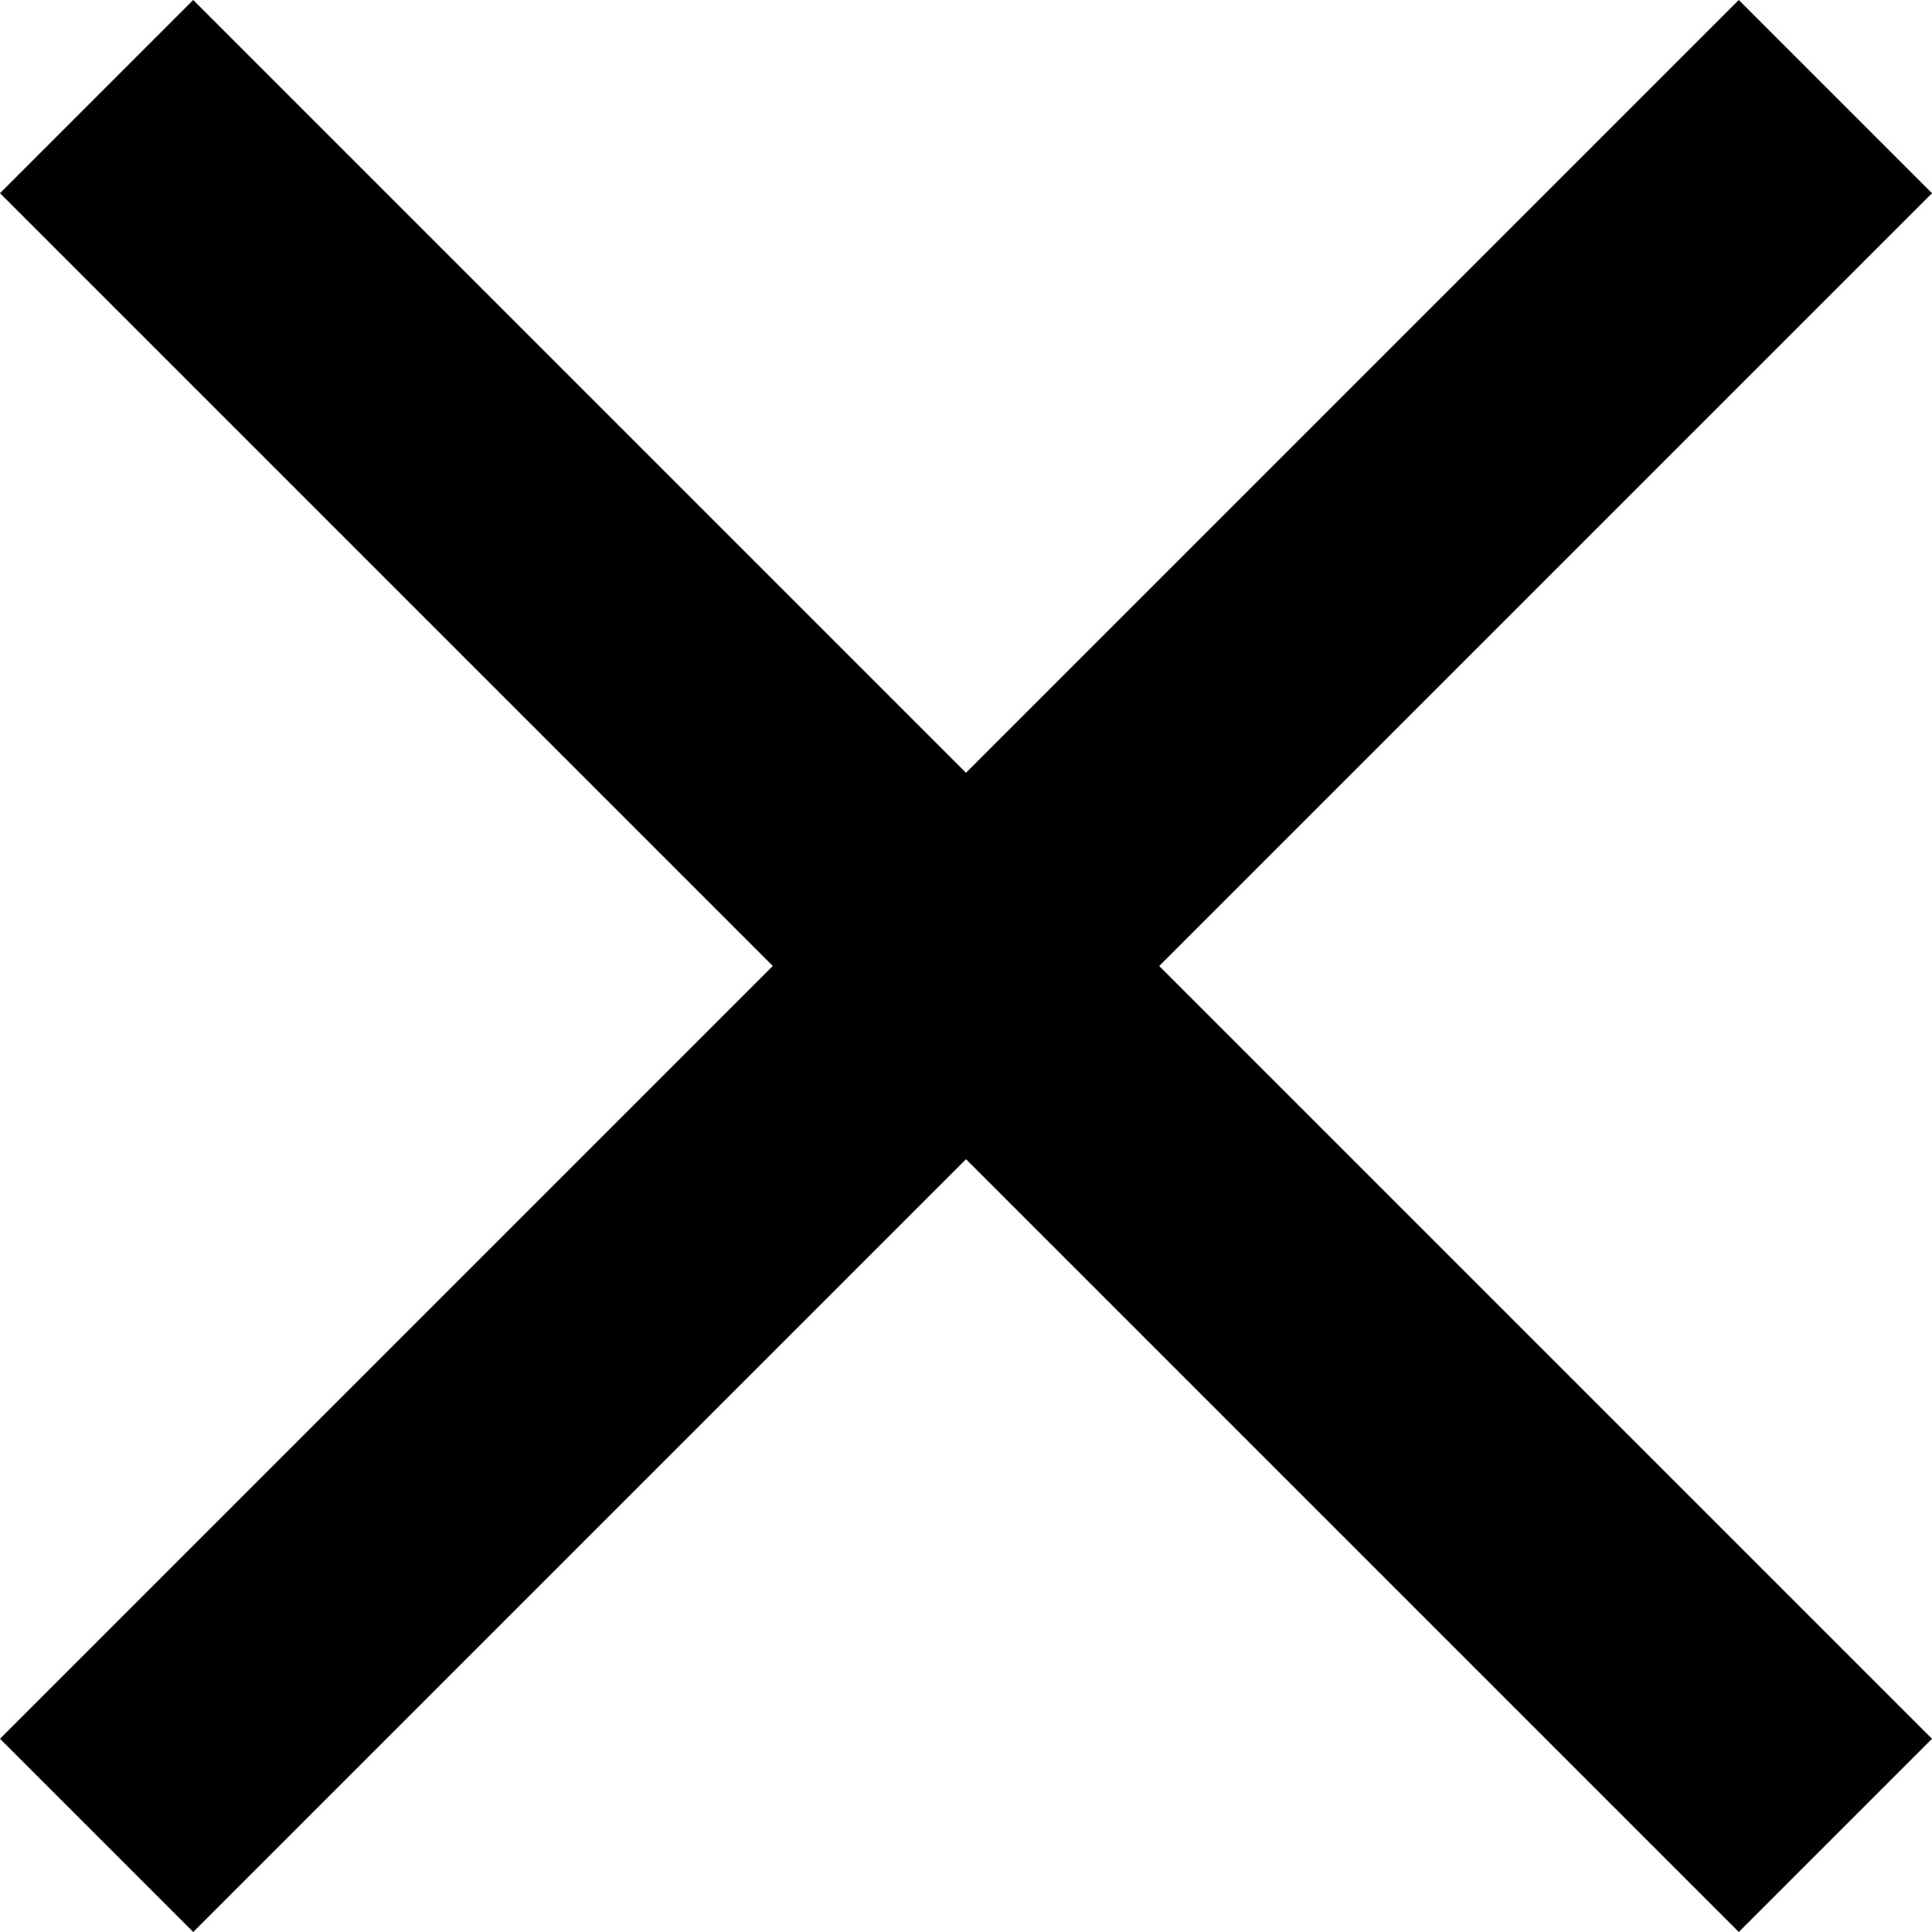
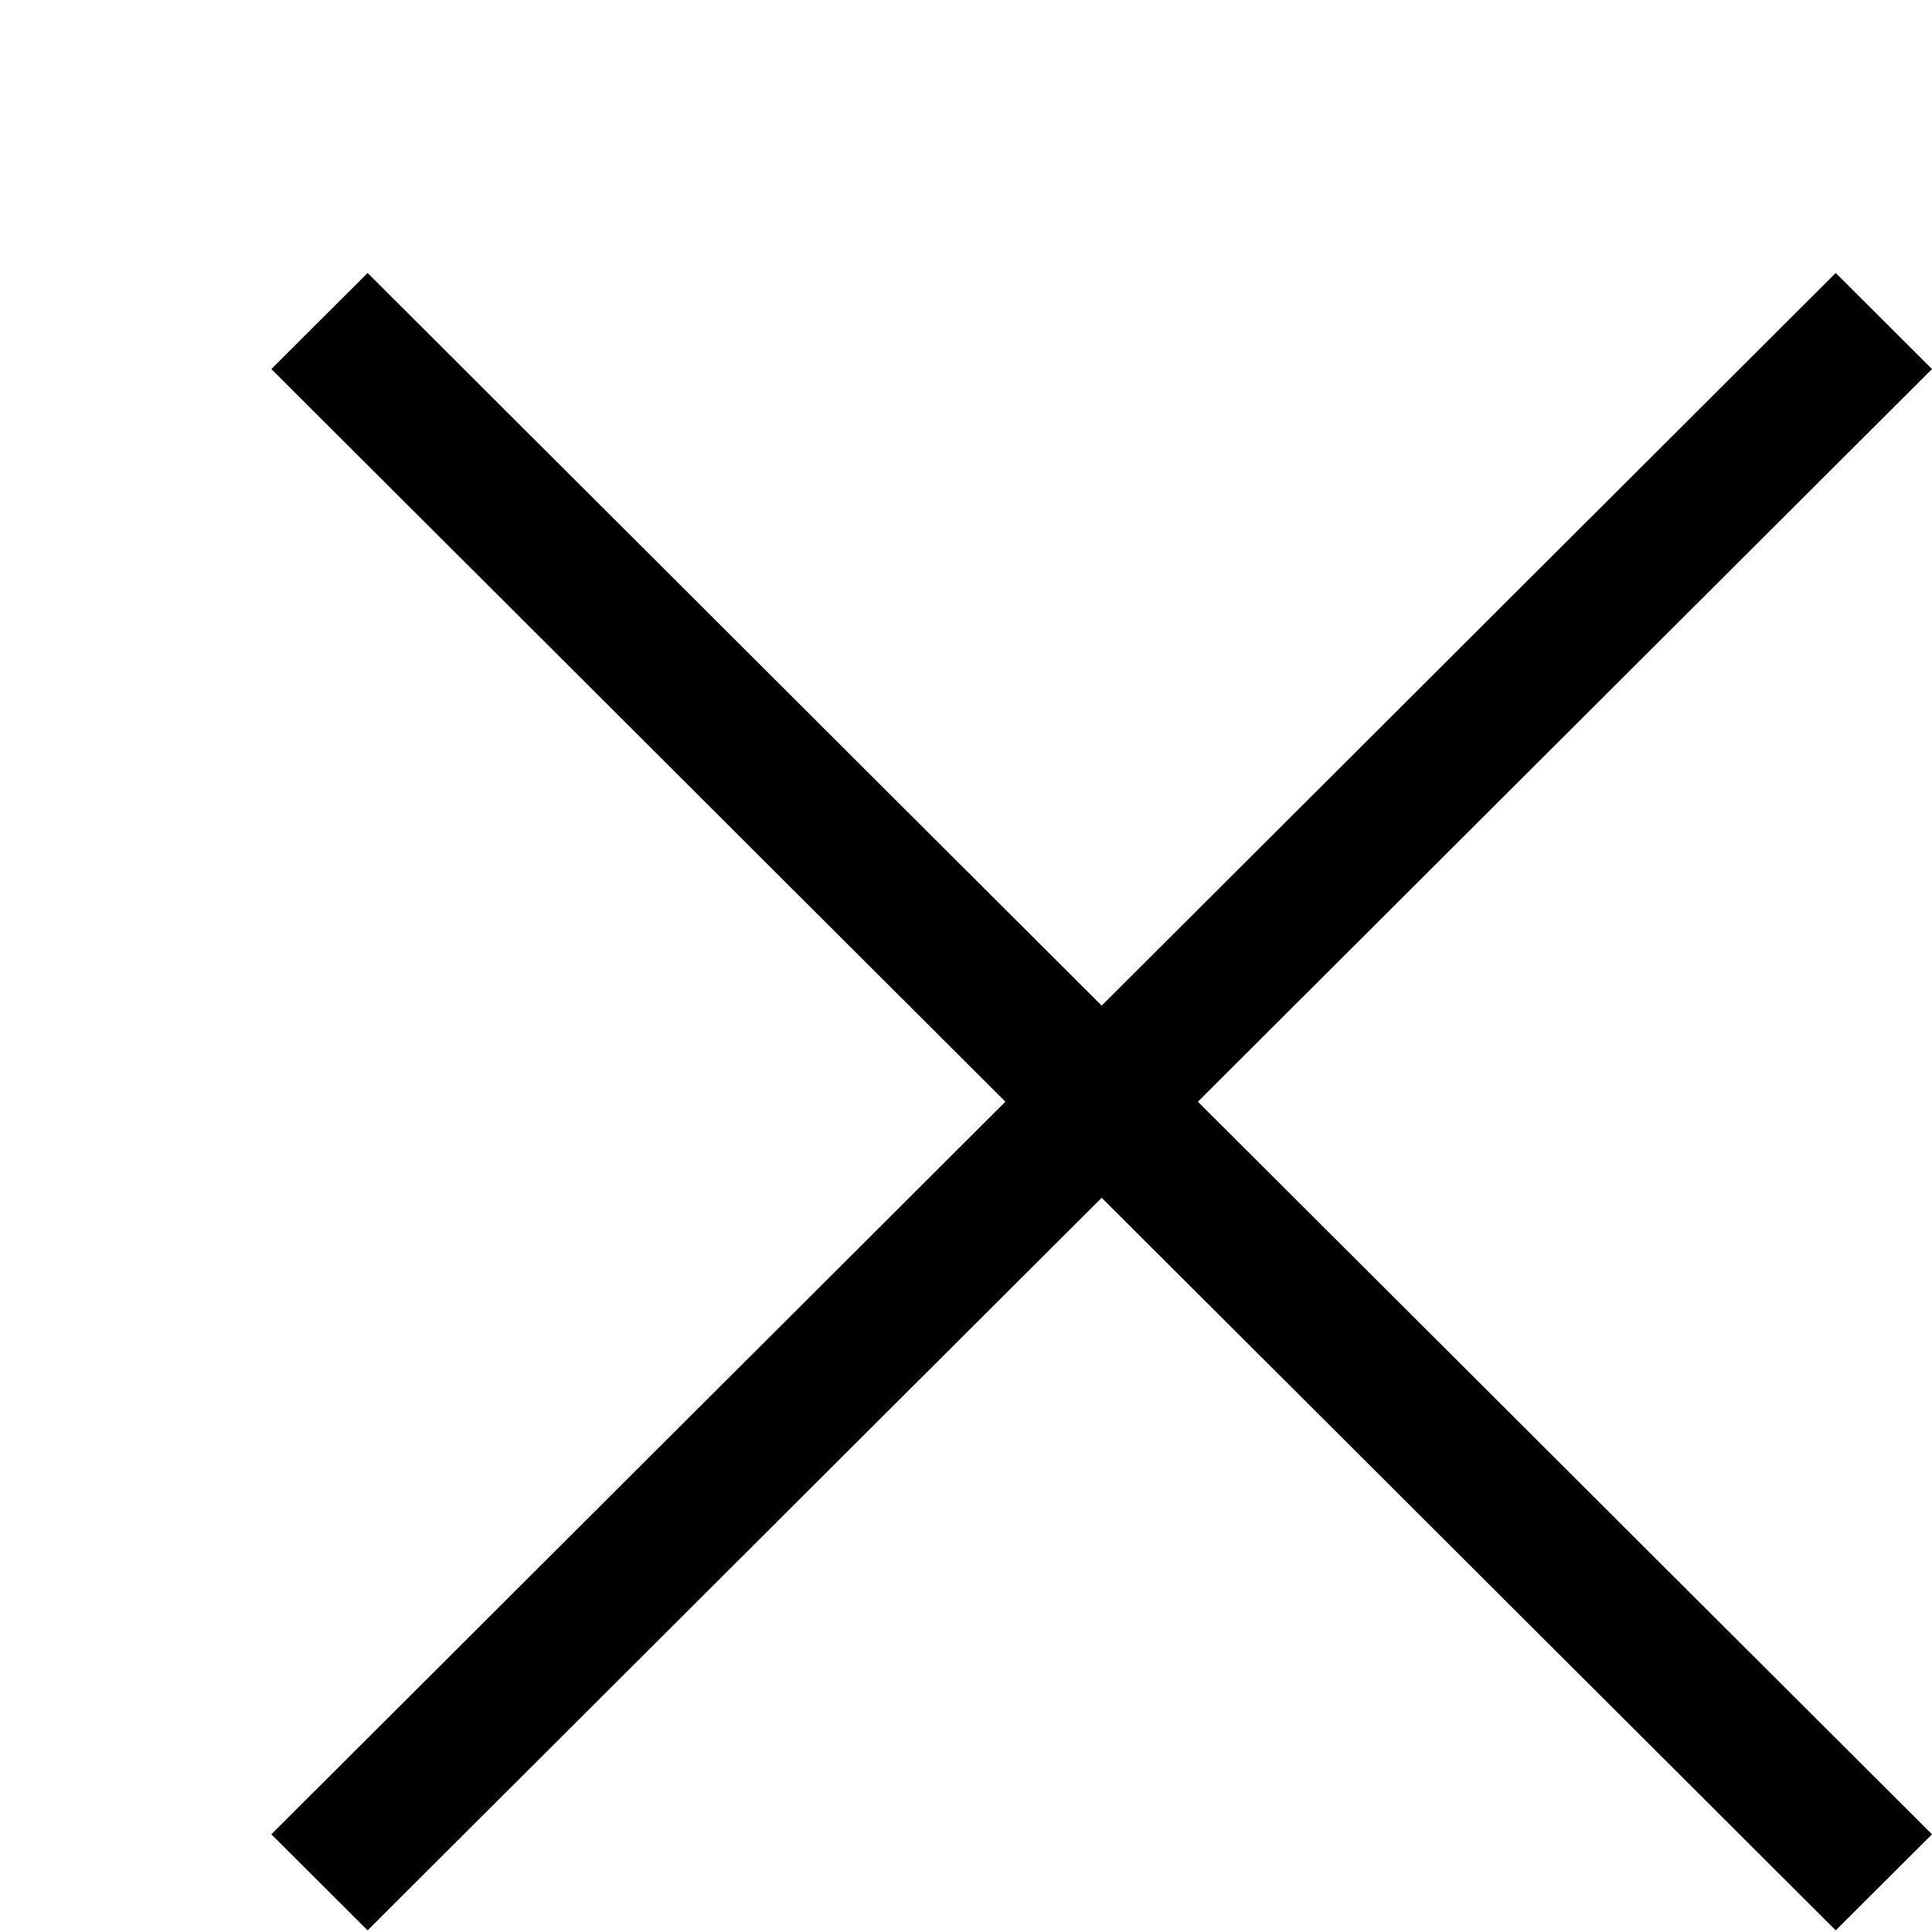
- <svg xmlns="http://www.w3.org/2000/svg" version="1.1" id="Capa_1" x="0px" y="0px" width="357px" height="357px" viewBox="0 0 357 357" style="enable-background:new 0 0 357 357;" xml:space="preserve">
+ <svg xmlns="http://www.w3.org/2000/svg" version="1.1" id="Capa_1" x="0px" y="0px" width="612px" height="612px" viewBox="-100 -100 712 712" style="enable-background:new 0 0 612 612;" xml:space="preserve">
  <g>
-     <g id="close">
-       <polygon points="357,35.7 321.3,0 178.5,142.8 35.7,0 0,35.7 142.8,178.5 0,321.3 35.7,357 178.5,214.2 321.3,357 357,321.3     214.2,178.5   " />
+     <g id="cross">
+       <g>
+         <polygon points="612,36.004 576.521,0.603 306,270.608 35.478,0.603 0,36.004 270.522,306.011 0,575.997 35.478,611.397      306,341.411 576.521,611.397 612,575.997 341.459,306.011    " />
+       </g>
    </g>
  </g>
-   <g>
- </g>
-   <g>
- </g>
-   <g>
- </g>
-   <g>
- </g>
-   <g>
- </g>
-   <g>
- </g>
-   <g>
- </g>
-   <g>
- </g>
-   <g>
- </g>
-   <g>
- </g>
-   <g>
- </g>
-   <g>
- </g>
-   <g>
- </g>
-   <g>
- </g>
-   <g>
- </g>
</svg>
